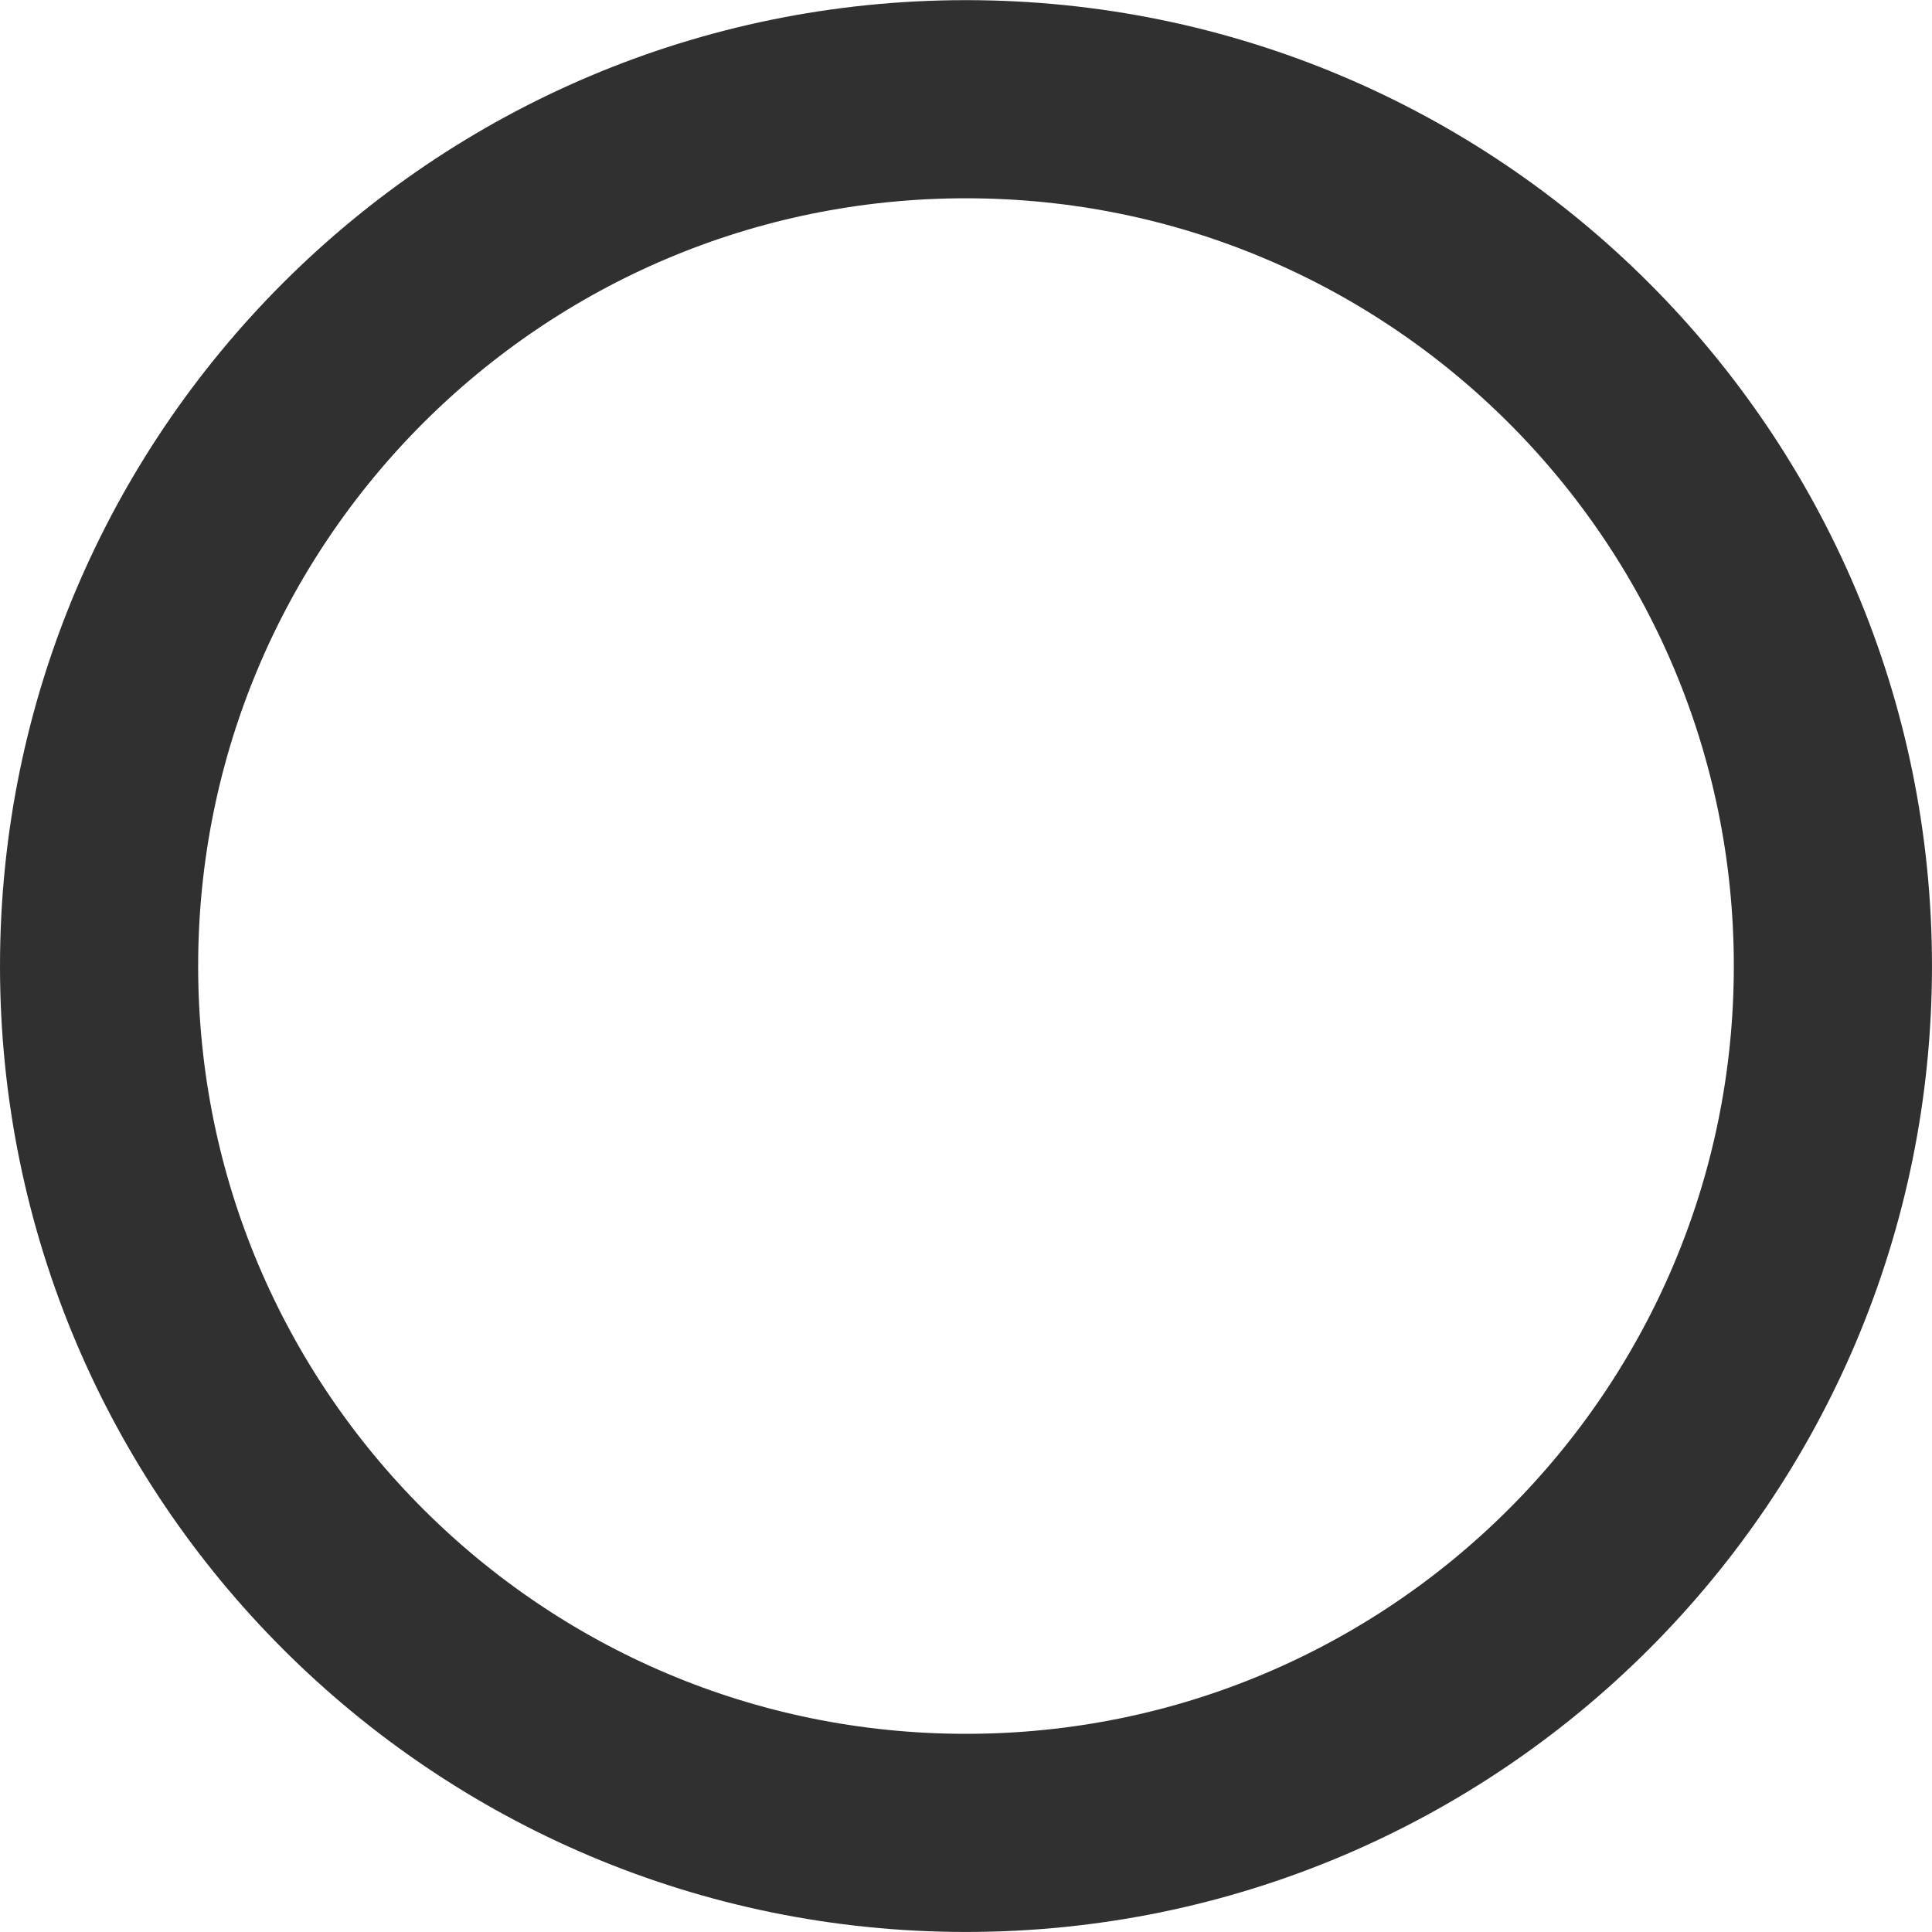
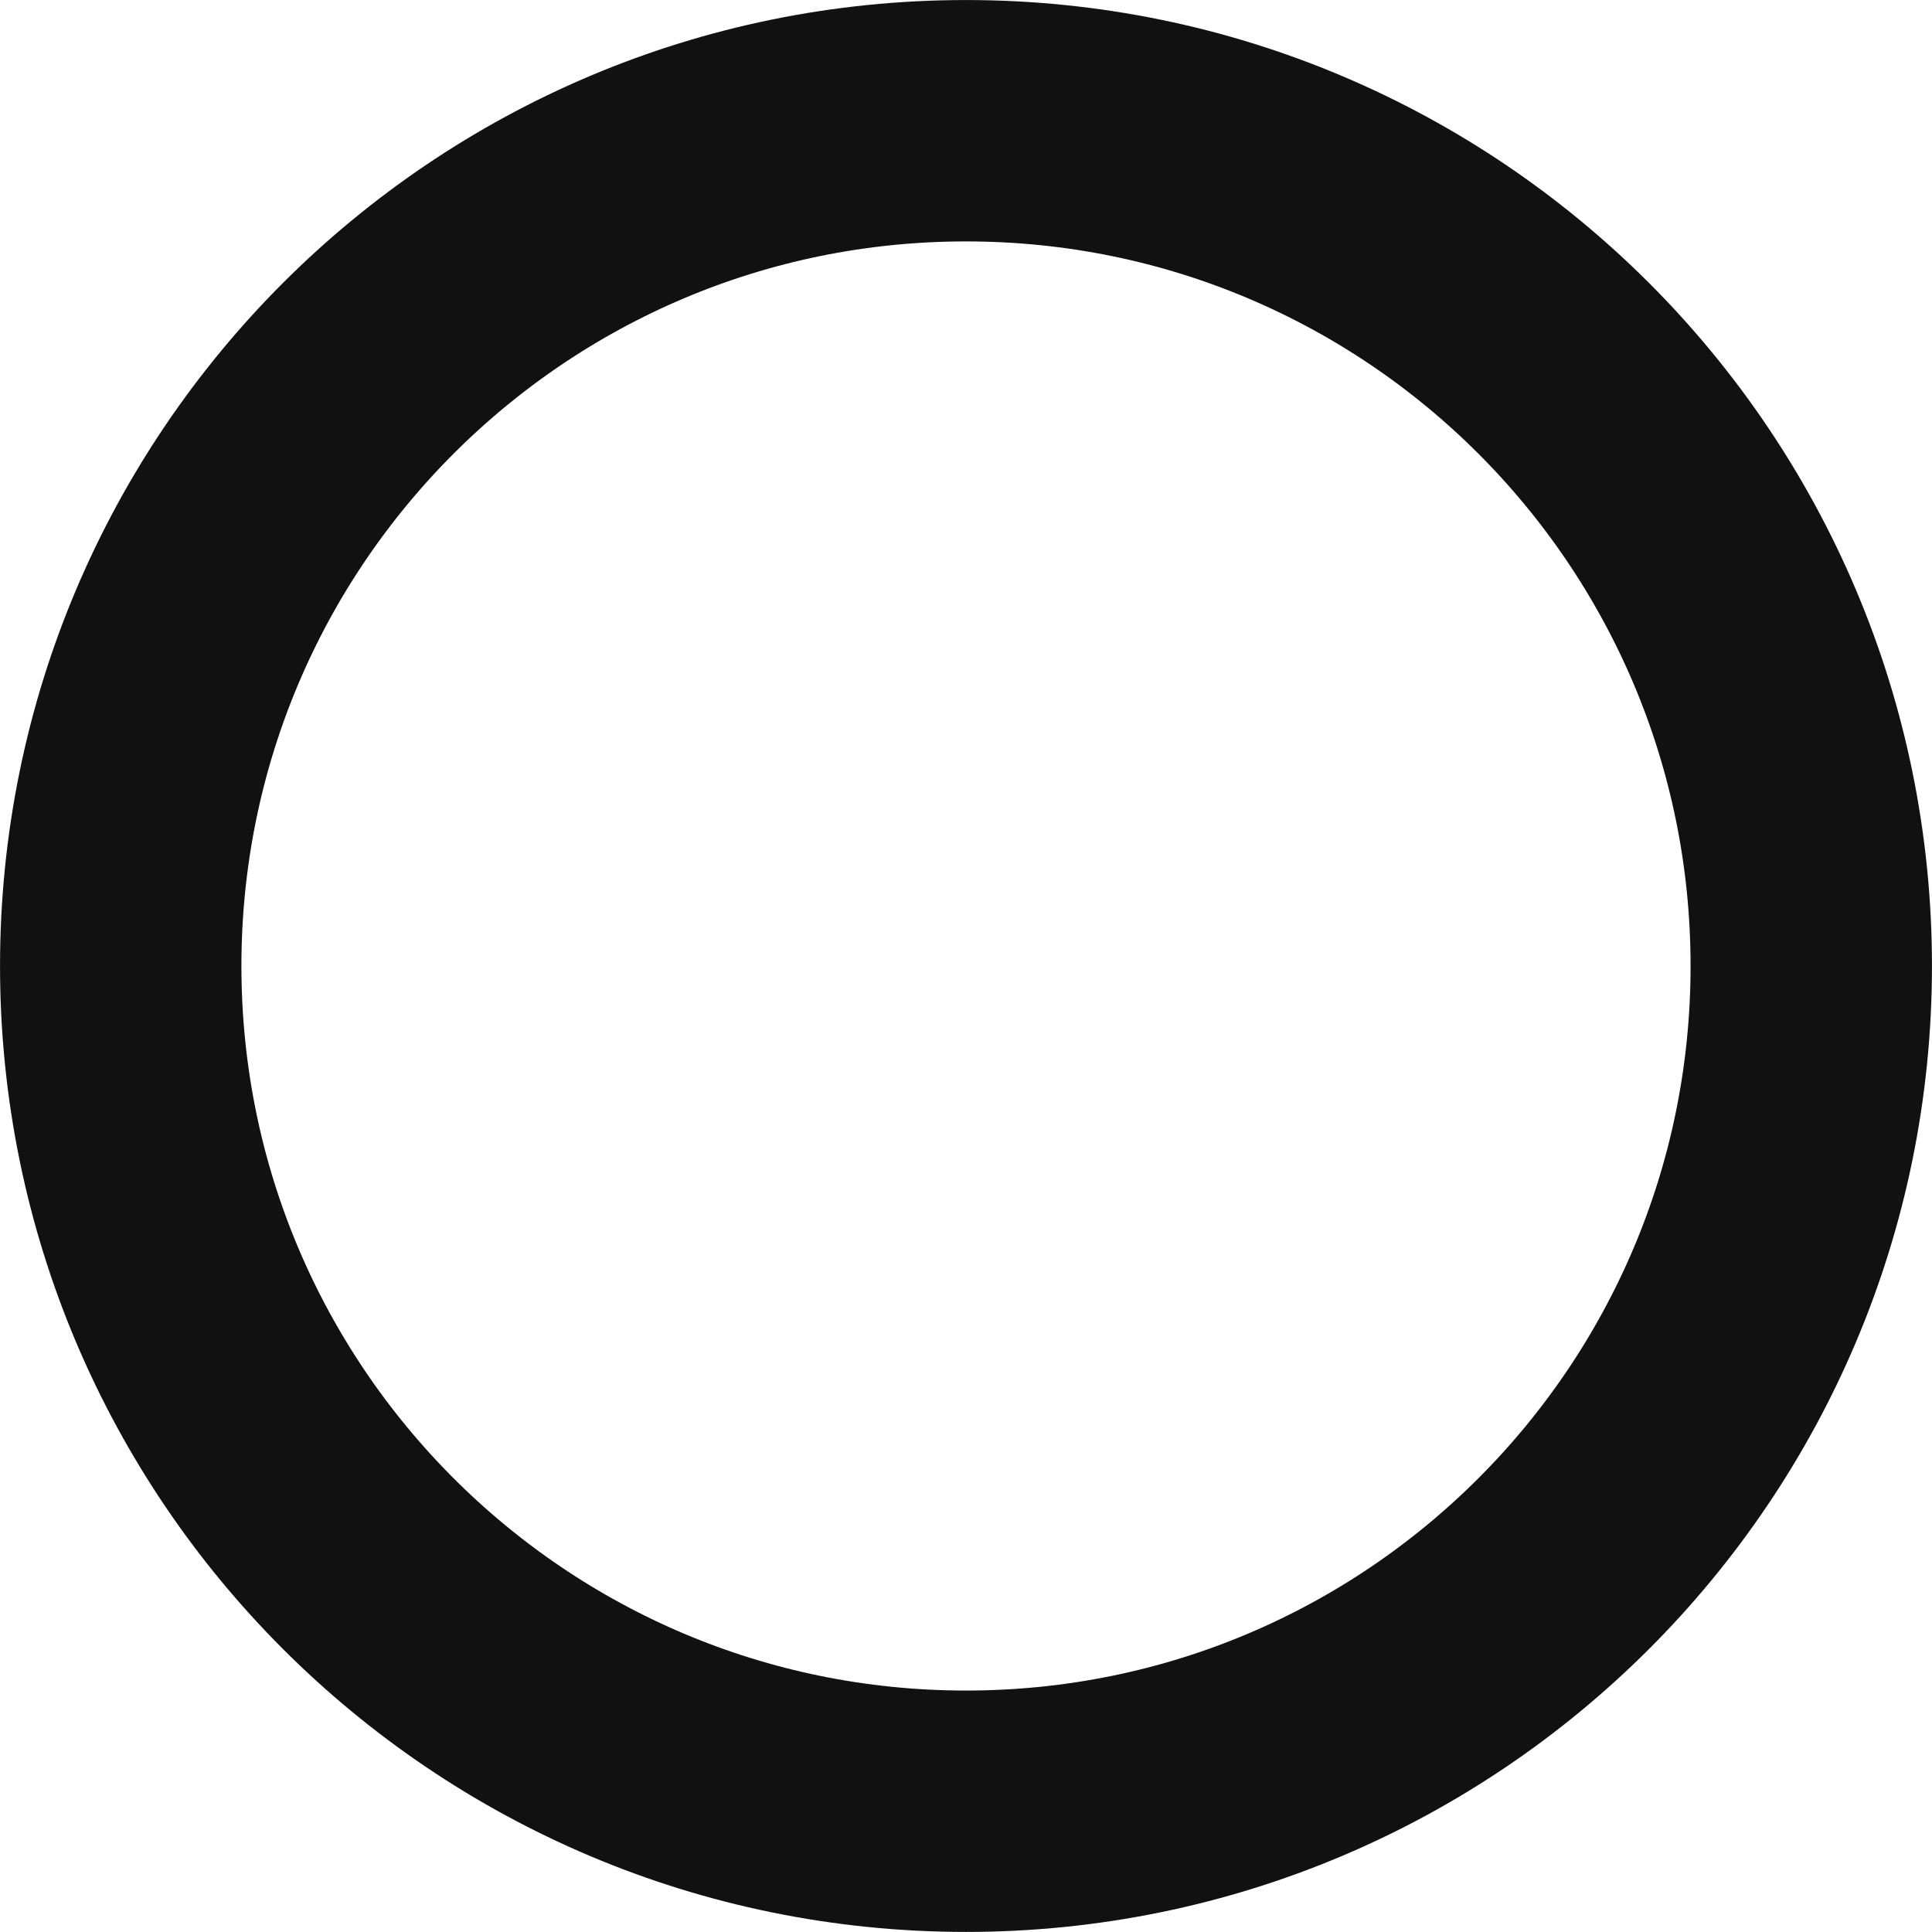
- <svg xmlns="http://www.w3.org/2000/svg" width="20" height="20" viewBox="0 0 20 20" id="svg2" version="1.1">
+ <svg xmlns="http://www.w3.org/2000/svg" width="16" height="16" viewBox="0 0 16 16" id="svg2" version="1.1">
  <defs id="defs4" />
-   <g id="layer1" transform="translate(0,-1032.362)">
-     <g id="radio-symbolic" transform="matrix(1.282034,0,0,1.28193,-118.2035,154.803)" style="opacity:0.87;stroke:#111111;stroke-width:1.6;stroke-miterlimit:4;stroke-dasharray:none;stroke-opacity:1">
-       <circle r="7" cy="692.362" cx="100" id="path4507" style="color:#000000;clip-rule:nonzero;display:inline;overflow:visible;visibility:visible;opacity:1;isolation:auto;mix-blend-mode:normal;color-interpolation:sRGB;color-interpolation-filters:linearRGB;solid-color:#000000;solid-opacity:1;fill:none;fill-opacity:0.8;fill-rule:nonzero;stroke:#111111;stroke-width:1.6;stroke-linecap:butt;stroke-linejoin:miter;stroke-miterlimit:4;stroke-dasharray:none;stroke-dashoffset:0;stroke-opacity:1;marker:none;color-rendering:auto;image-rendering:auto;shape-rendering:auto;text-rendering:auto;enable-background:accumulate" />
+   <g id="layer1" transform="translate(0,-1036.362)">
+     <g id="radio-unchecked-active" transform="matrix(1.000026,0,0,1.000009,-92.00265,351.9937)" style="opacity:1;fill:none;stroke:#111111;stroke-width:1.999;stroke-miterlimit:4;stroke-dasharray:none;stroke-opacity:1;enable-background:new">
+       <circle r="7" cy="692.362" cx="100" id="path4507-2-1" style="color:#000000;clip-rule:nonzero;display:inline;overflow:visible;visibility:visible;opacity:1;isolation:auto;mix-blend-mode:normal;color-interpolation:sRGB;color-interpolation-filters:linearRGB;solid-color:#000000;solid-opacity:1;fill:none;fill-opacity:0.8;fill-rule:nonzero;stroke:#111111;stroke-width:1.999;stroke-linecap:butt;stroke-linejoin:miter;stroke-miterlimit:4;stroke-dasharray:none;stroke-dashoffset:0;stroke-opacity:1;marker:none;color-rendering:auto;image-rendering:auto;shape-rendering:auto;text-rendering:auto;enable-background:accumulate" />
    </g>
  </g>
</svg>
